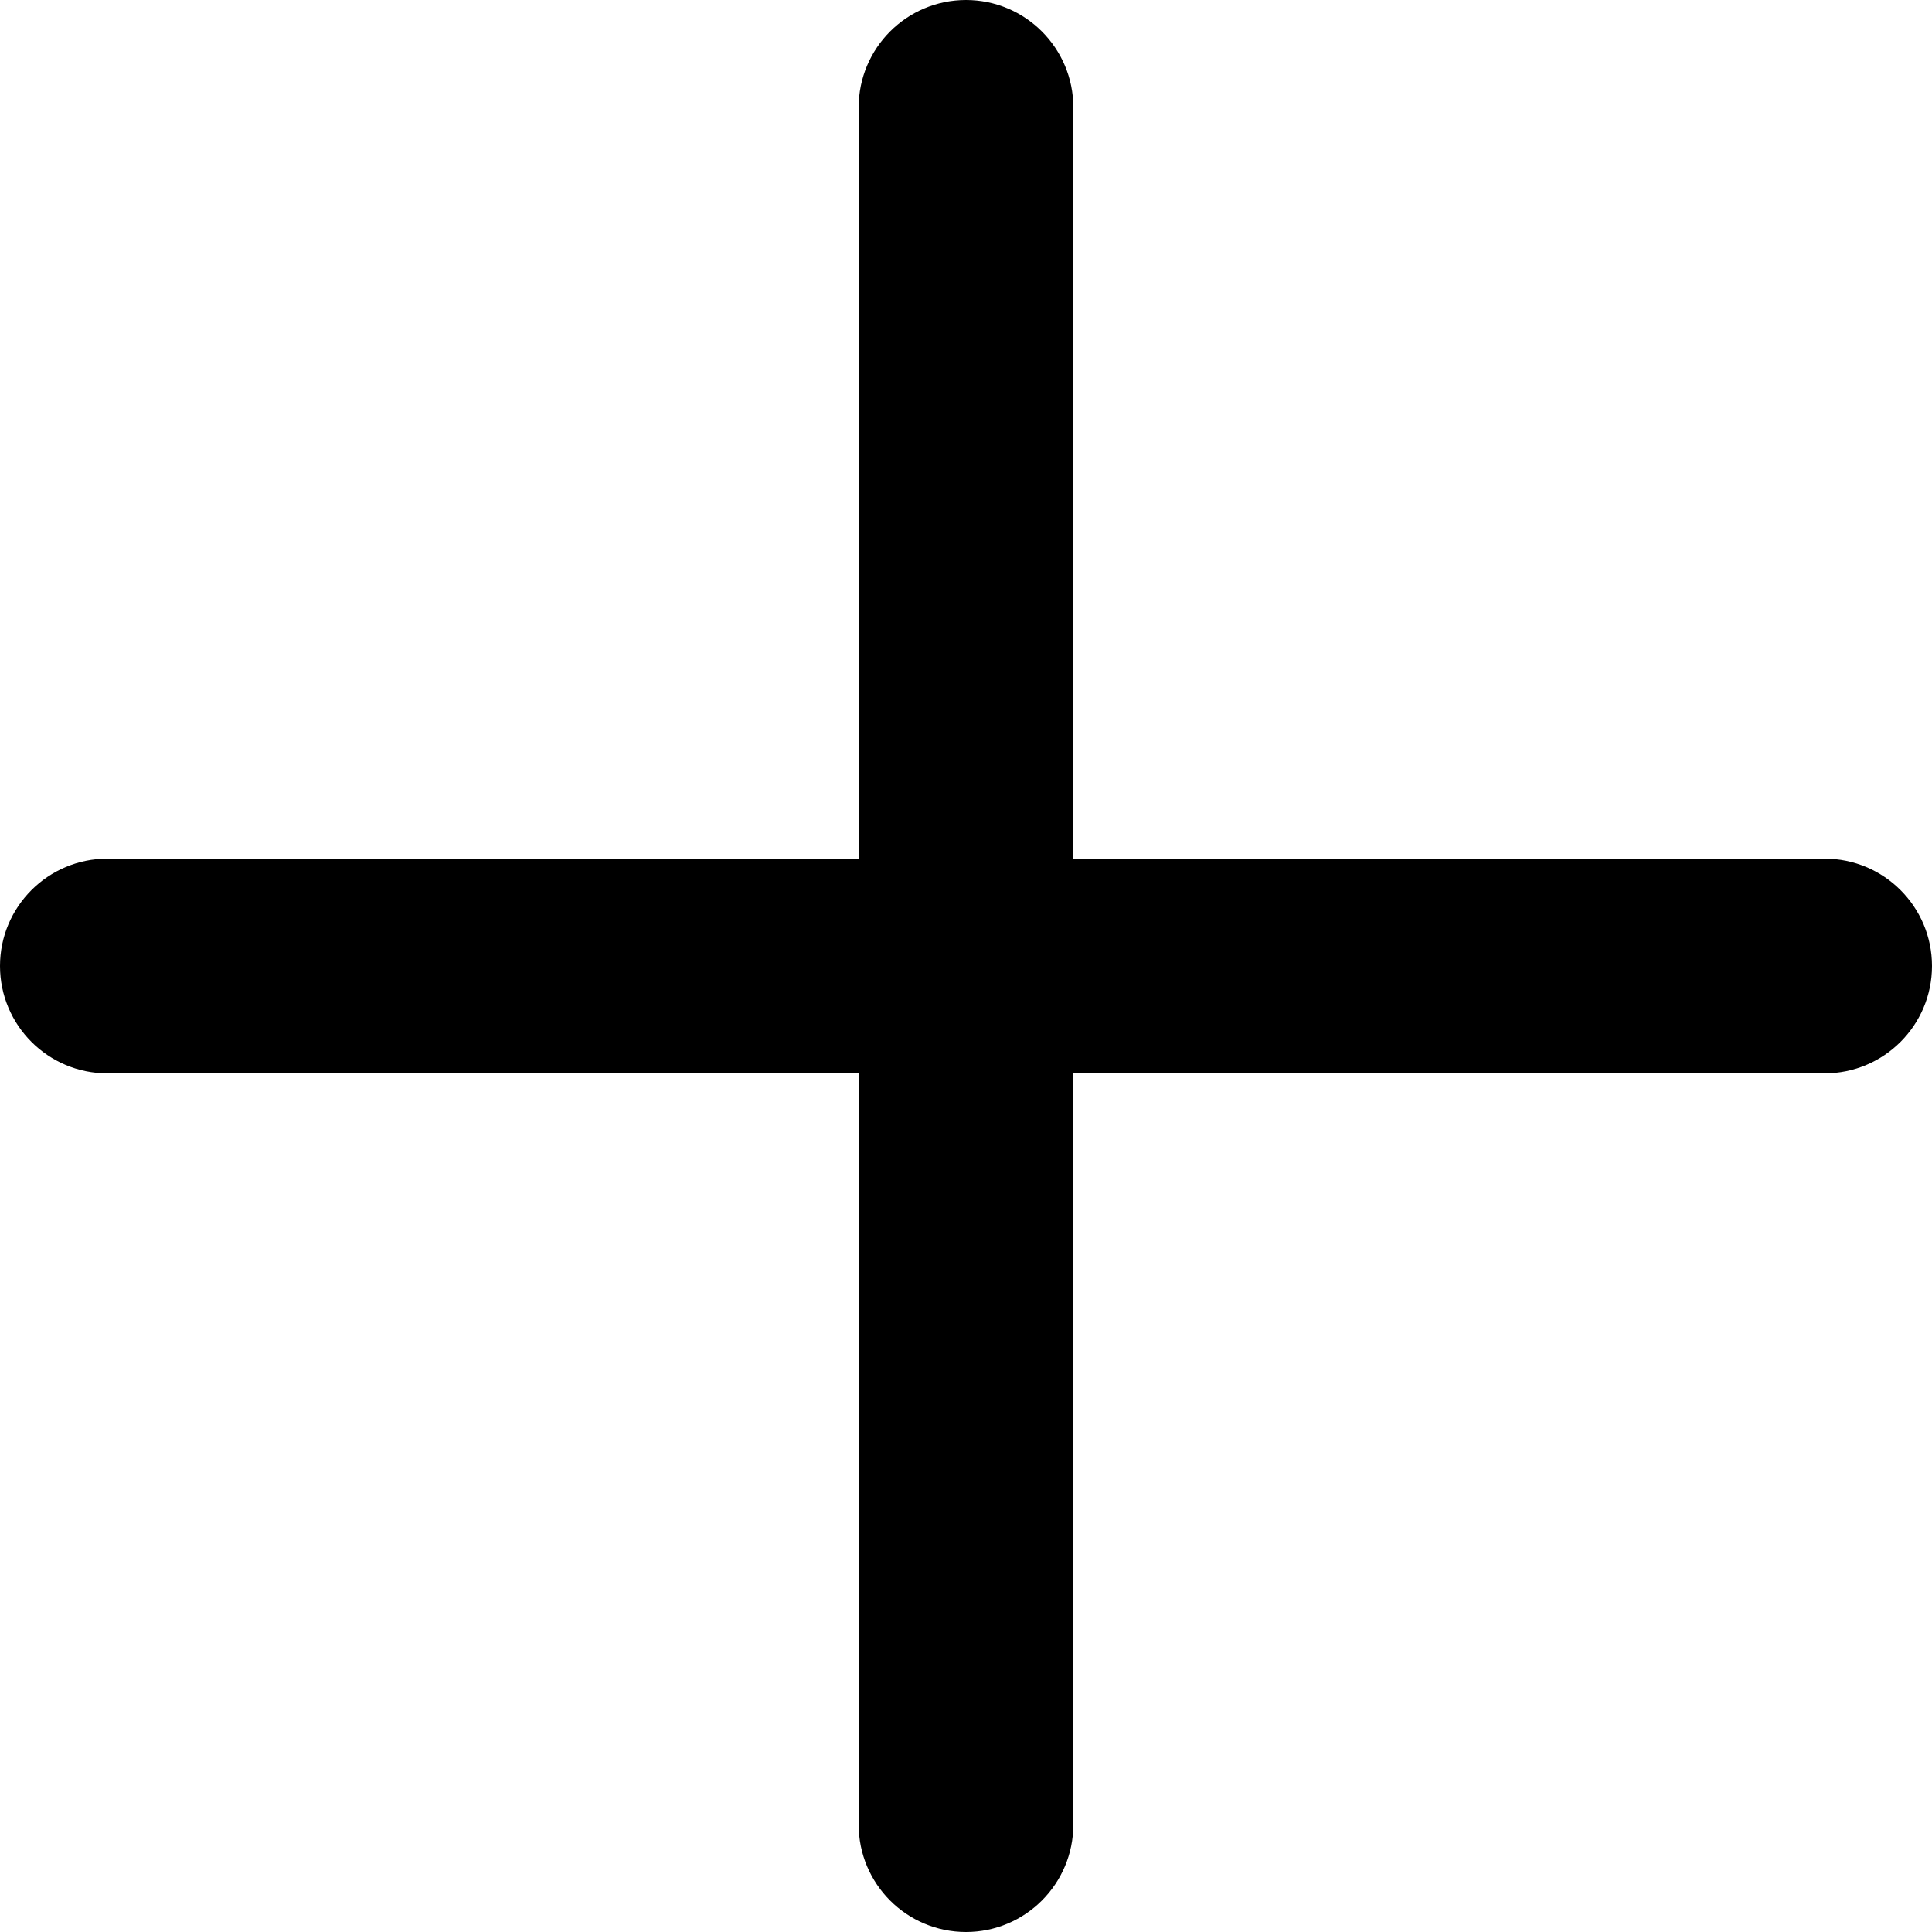
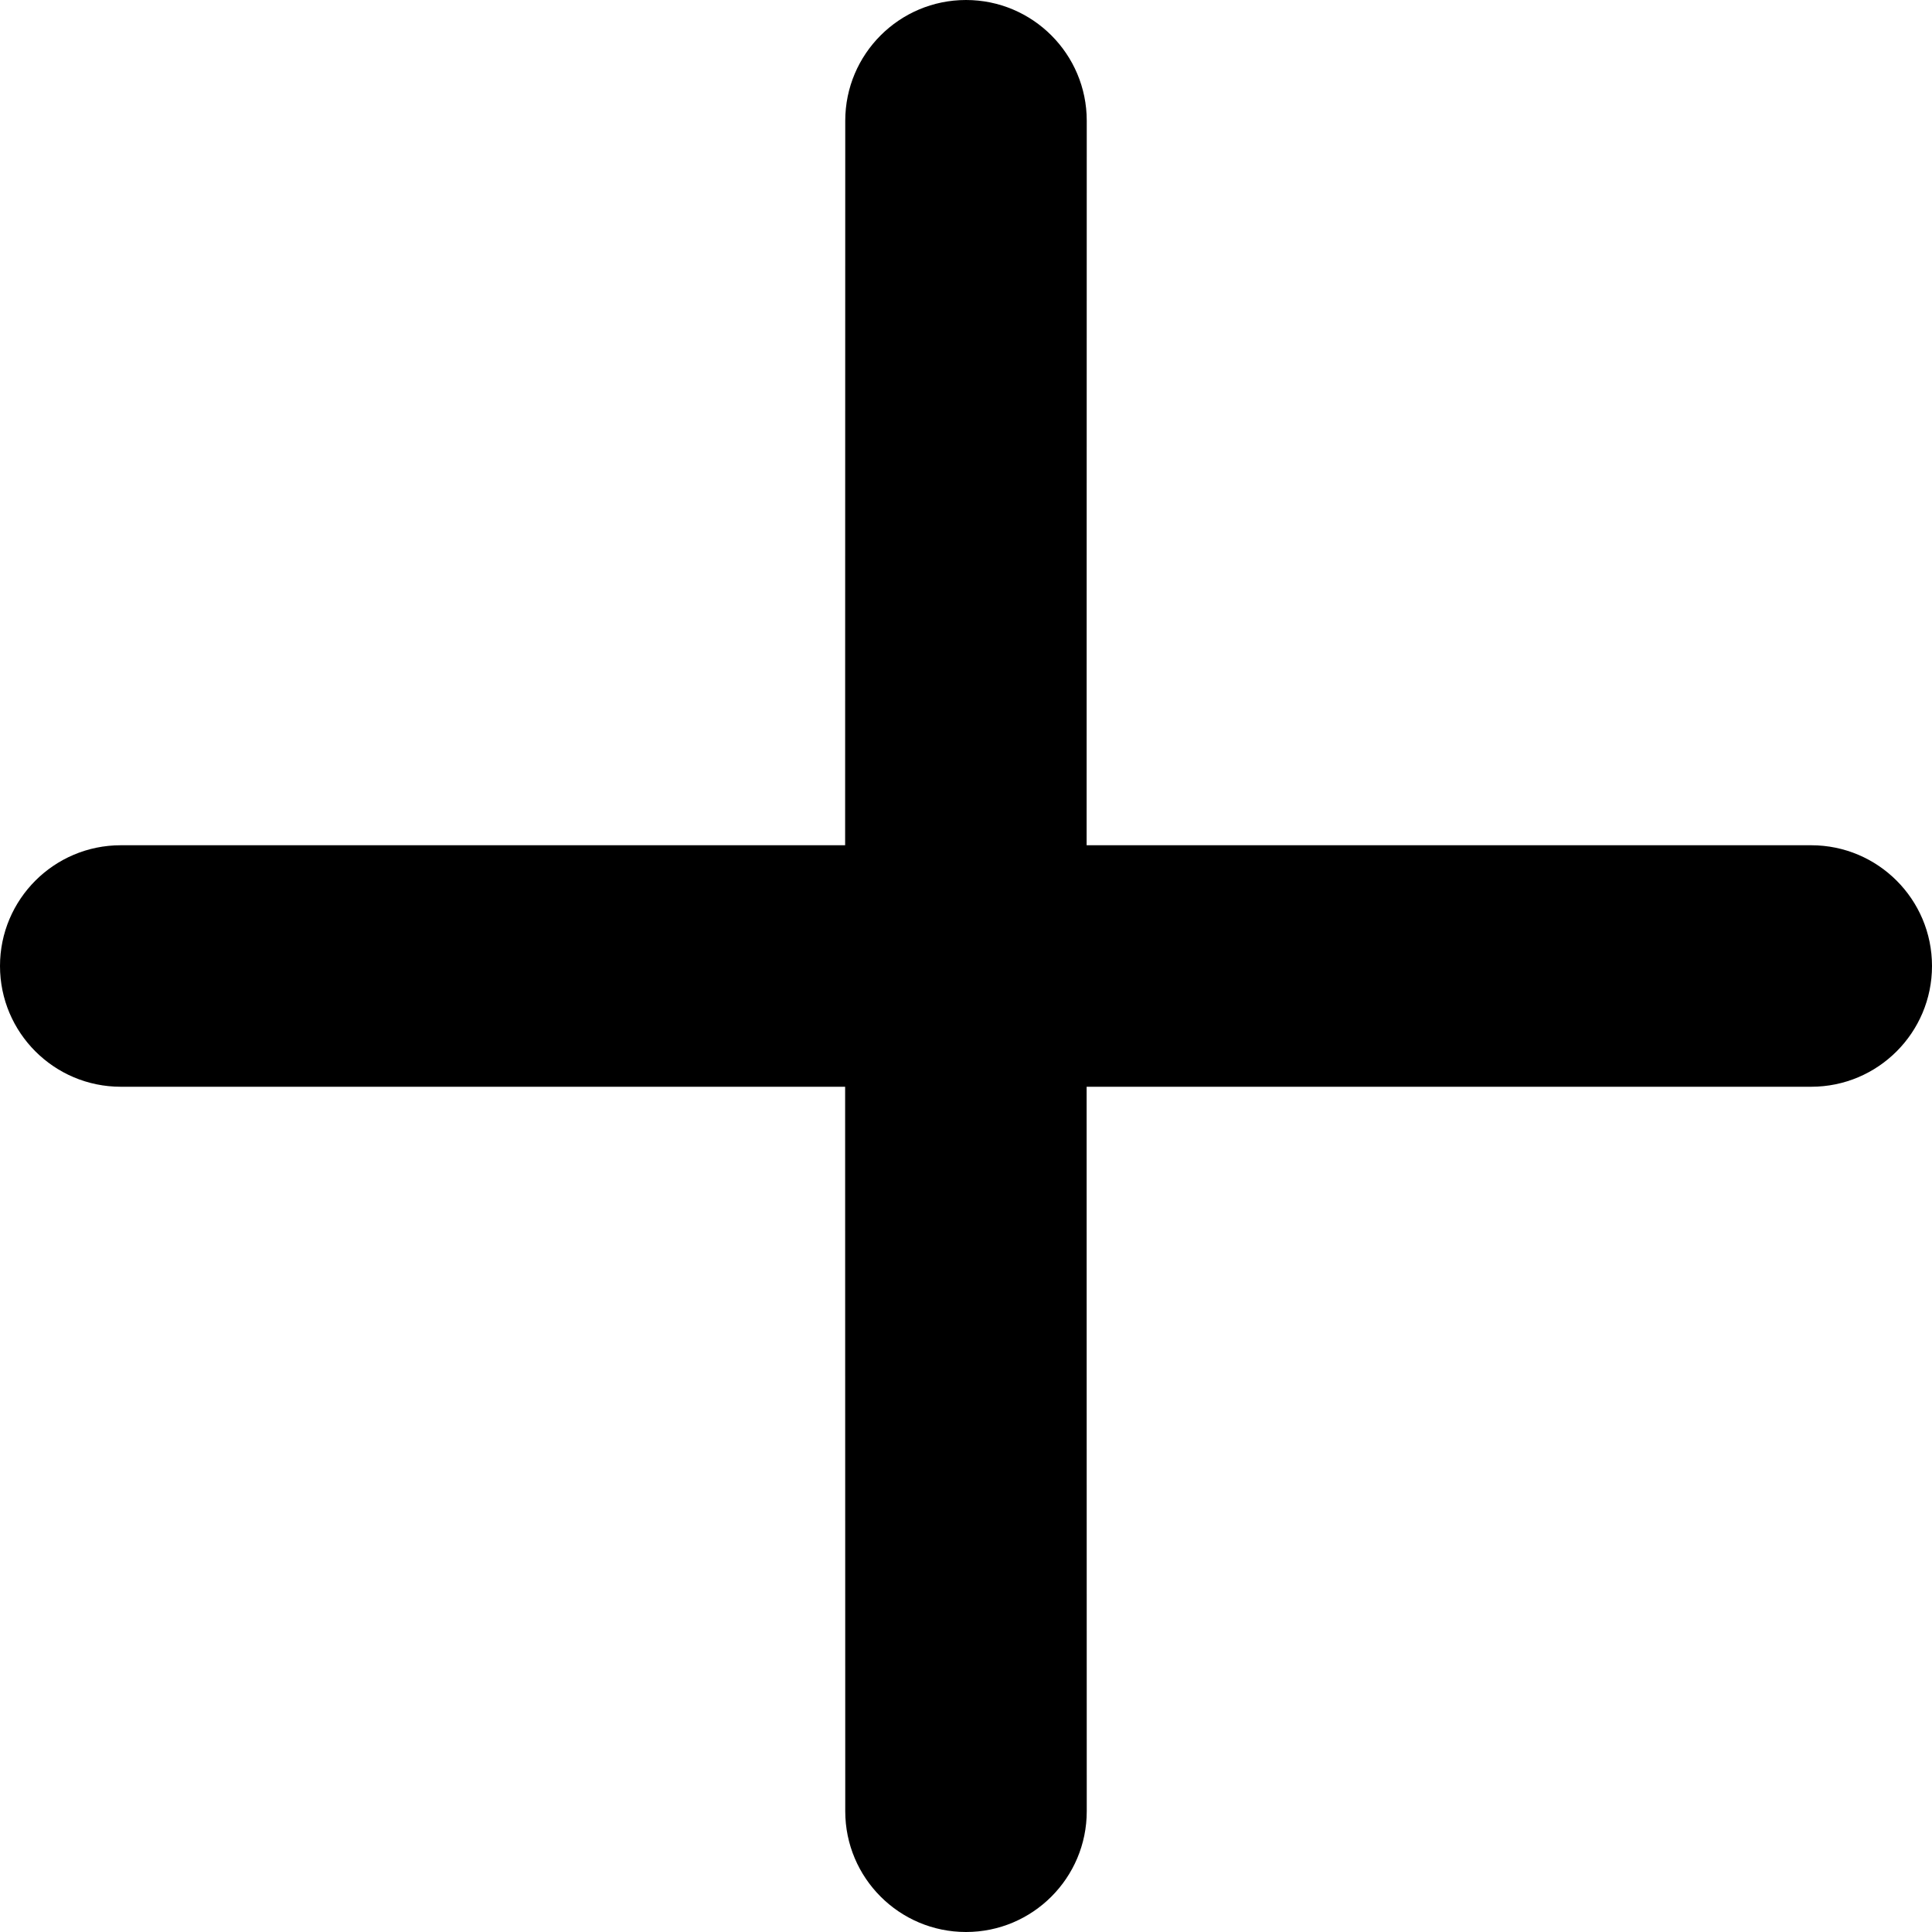
- <svg xmlns="http://www.w3.org/2000/svg" width="18px" height="18px" viewBox="0 0 18 18" version="1.1">
+ <svg xmlns="http://www.w3.org/2000/svg" width="16px" height="16px" viewBox="0 0 16 16" version="1.1">
  <g id="Page-1" stroke="none" stroke-width="1" fill="none" fill-rule="evenodd">
-     <g id="fill-copy-2" transform="translate(-23, -23)" fill="#000000">
-       <g id="Group-2" transform="translate(19, 19)">
-         <g id="Group" transform="translate(5, 5)" fill-rule="nonzero">
-           <path d="M9,0 L9,16 C9,16.552 8.552,17 8,17 C7.448,17 7,16.552 7,16 L7,0 C7,-0.552 7.448,-1 8,-1 C8.552,-1 9,-0.552 9,0 Z" id="Path" />
-           <path d="M17,8 C17,8.552 16.552,9 16,9 L0,9 C-0.552,9 -1,8.552 -1,8 C-1,7.448 -0.552,7 0,7 L16,7 C16.552,7 17,7.448 17,8 Z" id="Path-2" />
-         </g>
-       </g>
+     <g id="fill-copy-2" transform="translate(-33, -42)" fill="#000000" fill-rule="nonzero">
+       <path d="M41,42 C41.552,42 42,42.448 42,43 L41.999,49 L48,49 C48.552,49 49,49.448 49,50 C49,50.552 48.552,51 48,51 L41.999,51 L42,57 C42,57.552 41.552,58 41,58 C40.448,58 40,57.552 40,57 L39.999,51 L34,51 C33.448,51 33,50.552 33,50 C33,49.448 33.448,49 34,49 L39.999,49 L40,43 C40,42.448 40.448,42 41,42 Z" id="Path" />
    </g>
  </g>
</svg>
